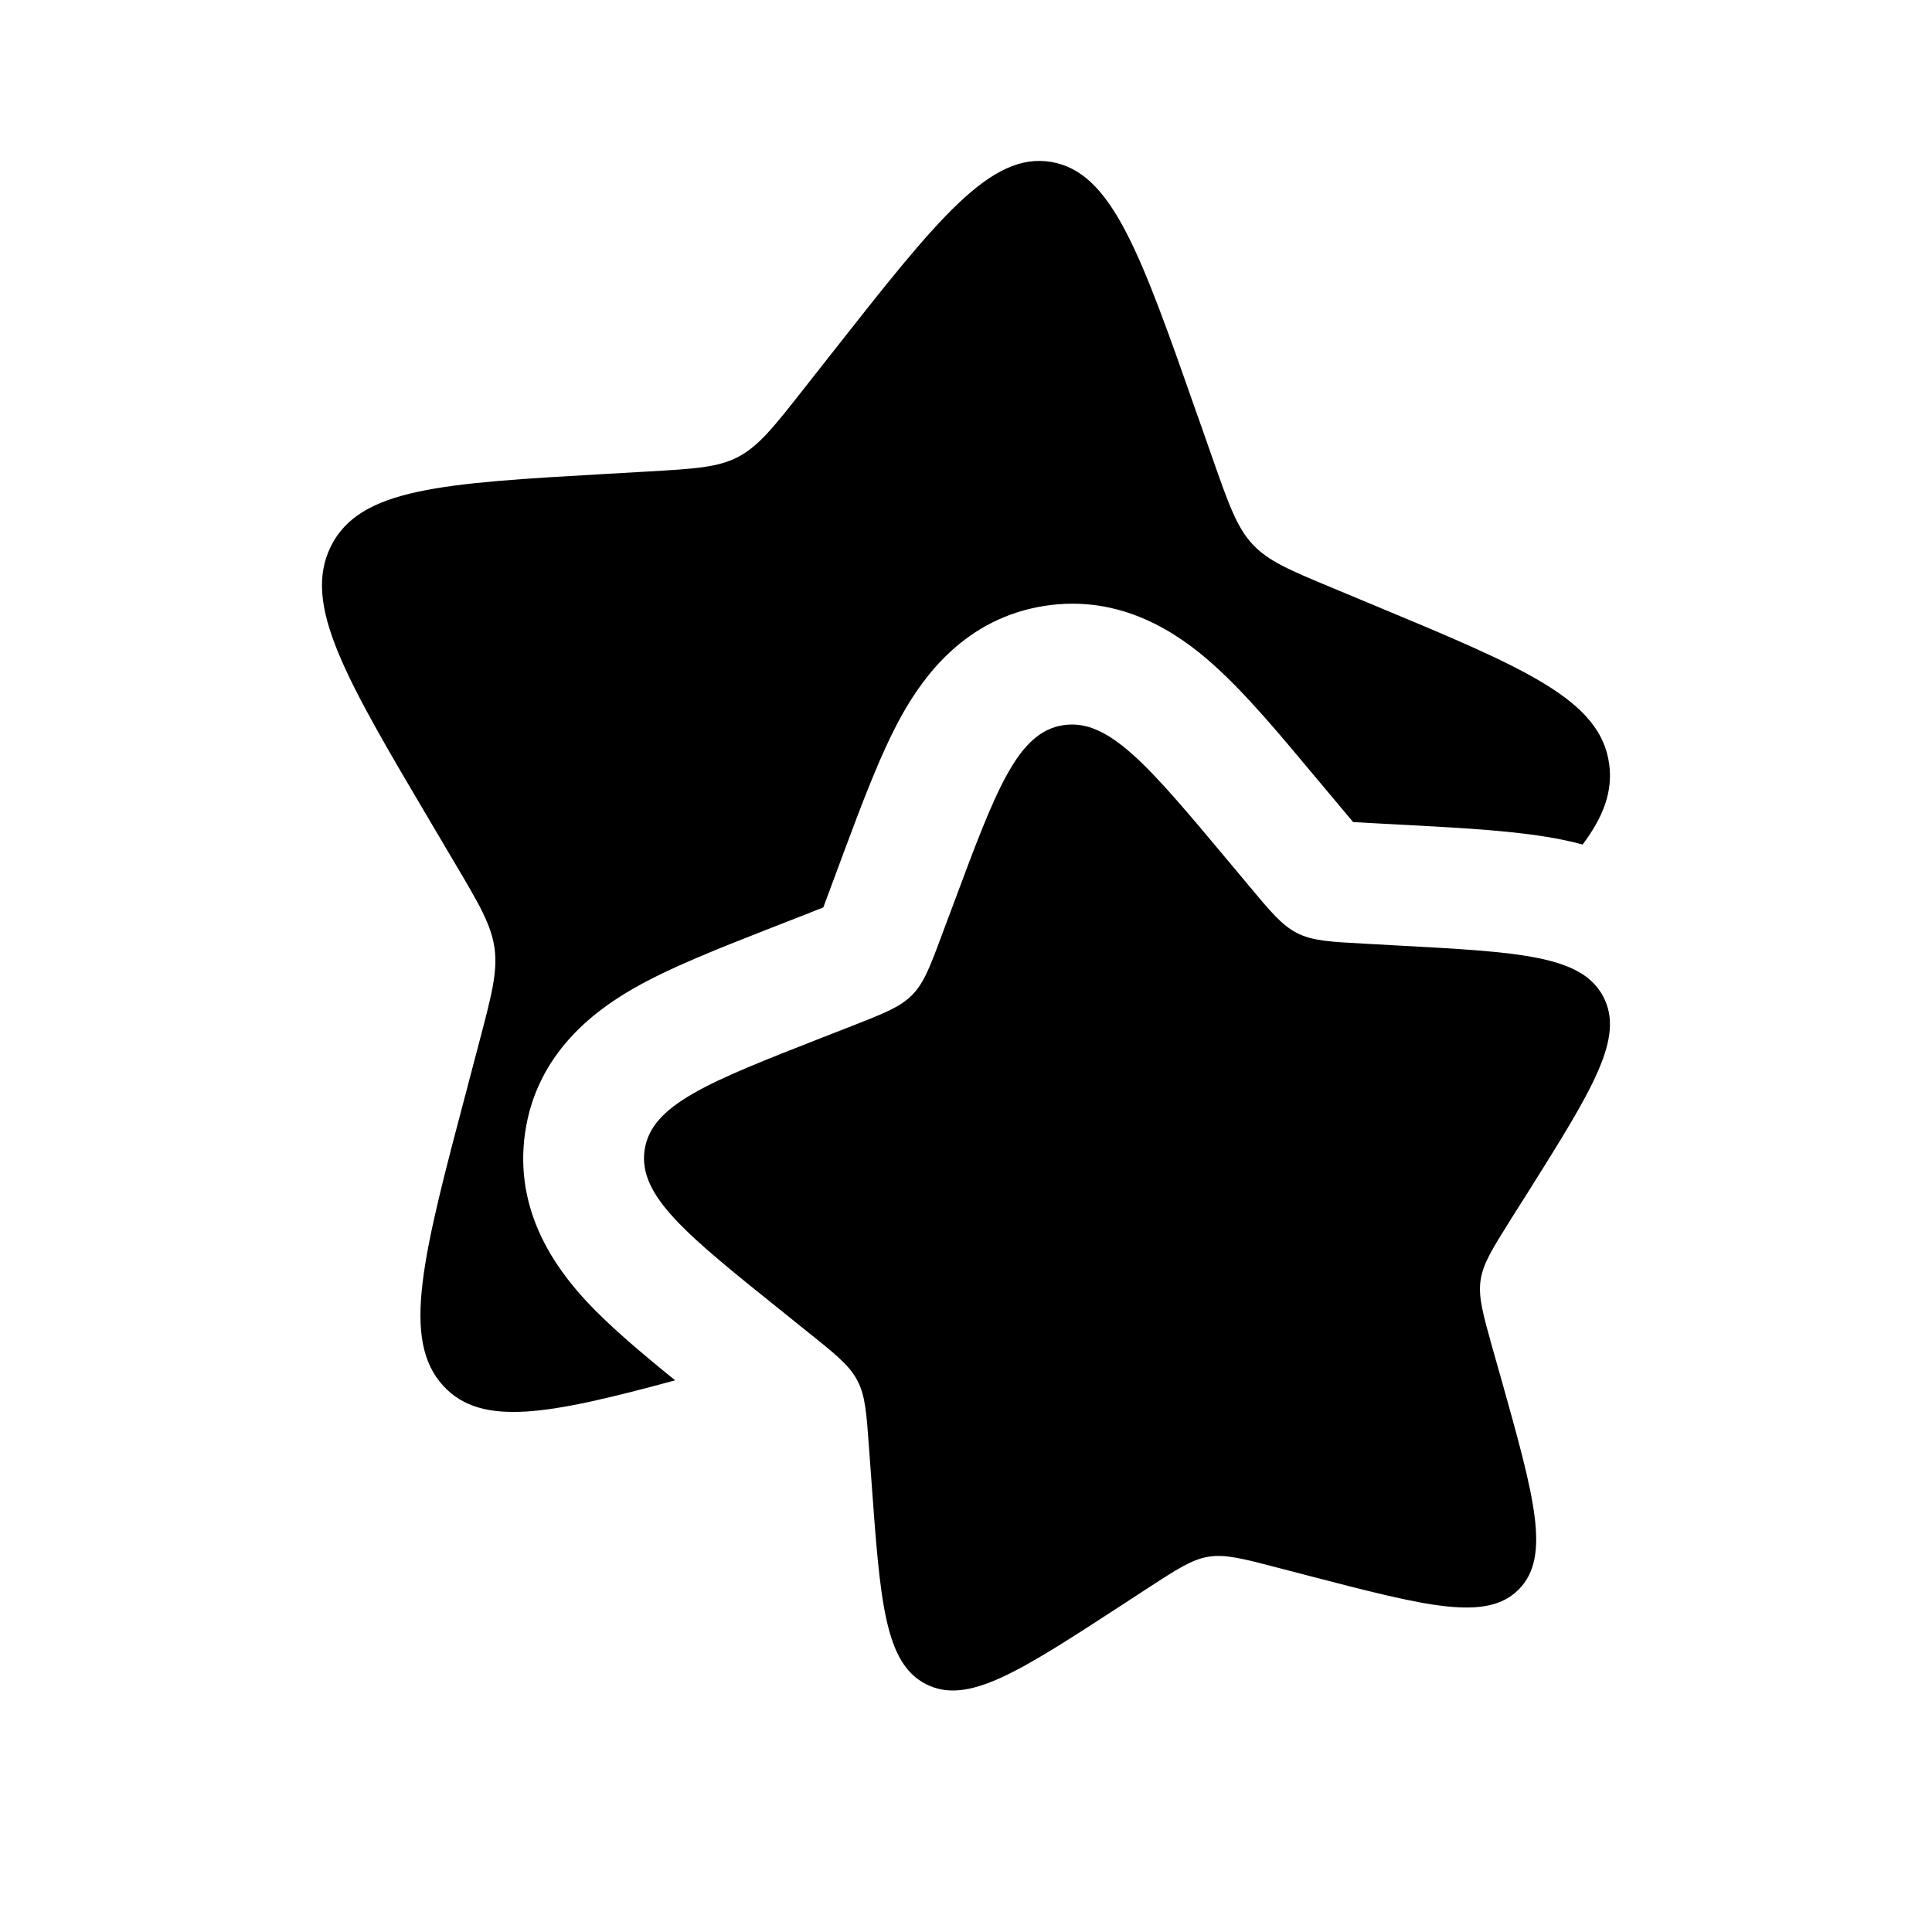
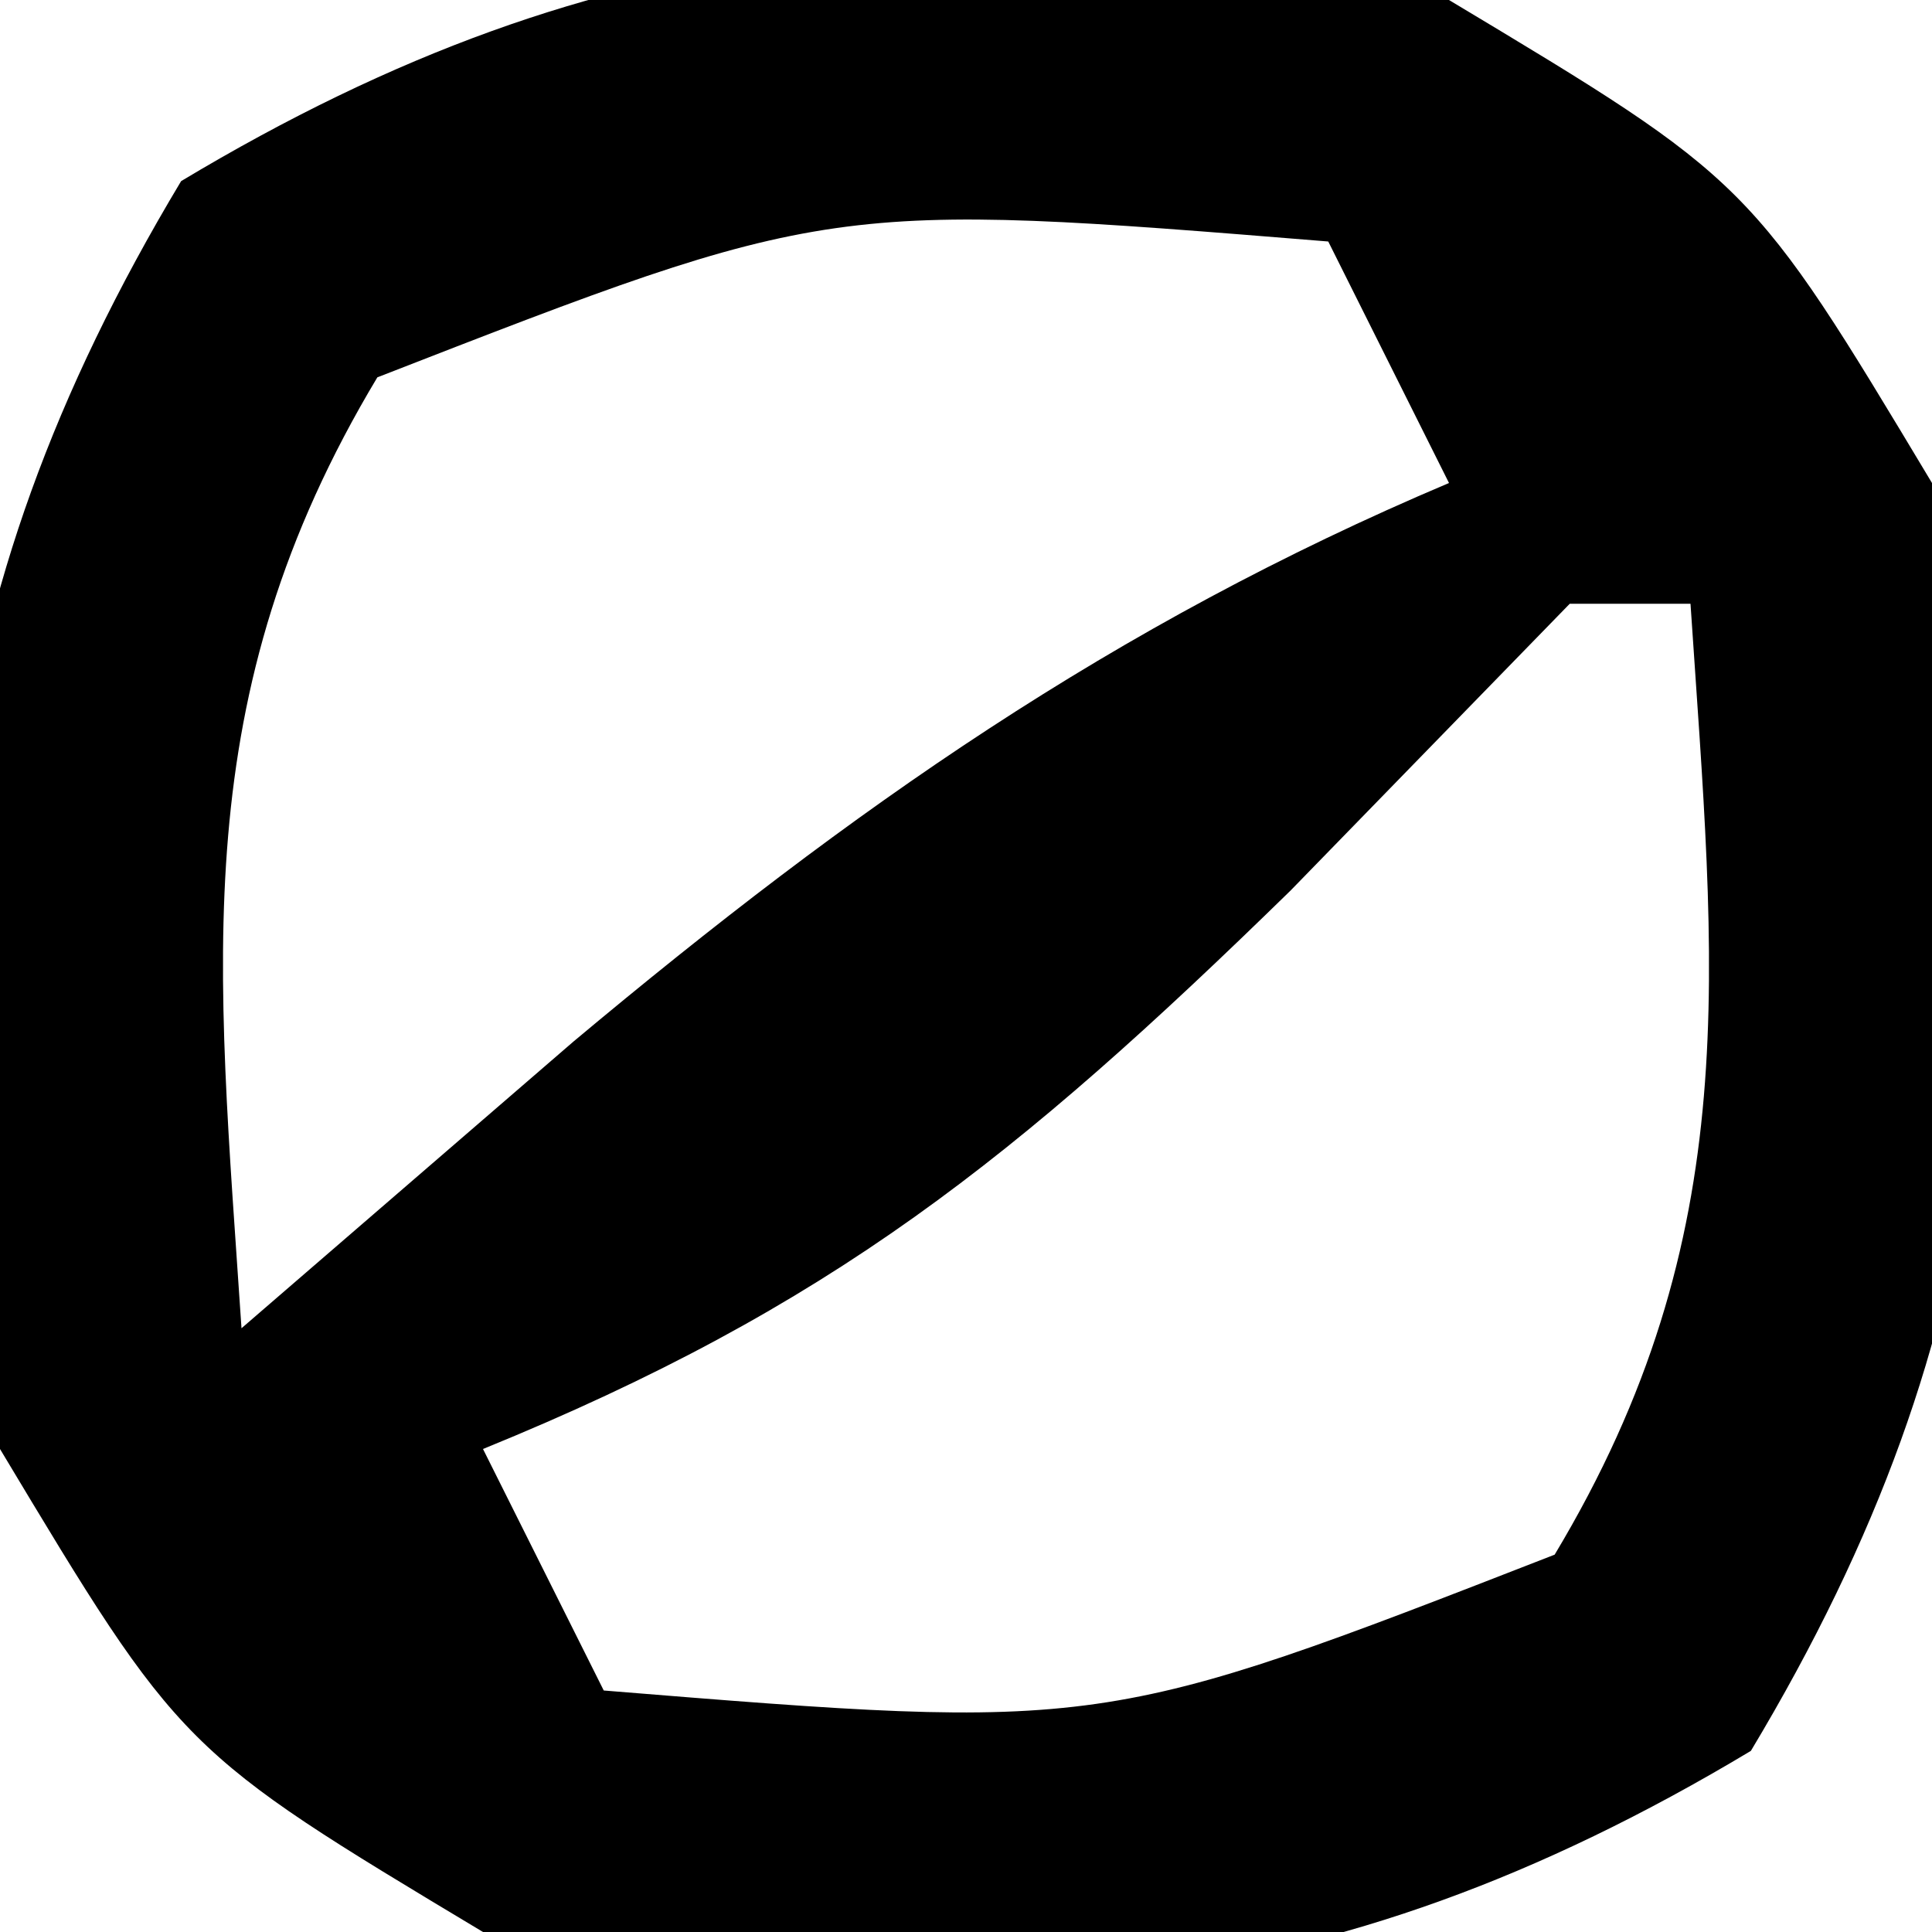
- <svg xmlns="http://www.w3.org/2000/svg" version="1.1" width="100" height="100">
-   <svg width="100" height="100" viewBox="0 0 24 24">
-     <g fill="currentColor">
-       <path d="M15.252 10.689c-.987-1.18-1.48-1.77-2.048-1.68c-.567.091-.832.803-1.362 2.227l-.138.368c-.15.405-.226.607-.373.756c-.146.149-.348.228-.75.386l-.367.143c-1.417.555-2.126.833-2.207 1.4c-.08.567.52 1.049 1.721 2.011l.31.25c.342.273.513.41.611.597c.1.187.115.404.146.837l.029.394c.11 1.523.166 2.285.683 2.545c.517.26 1.154-.155 2.427-.983l.329-.215c.362-.235.543-.353.75-.387c.208-.033.42.022.841.132l.385.1c1.485.386 2.228.58 2.629.173c.4-.407.193-1.144-.221-2.62l-.108-.38c-.117-.42-.176-.63-.147-.837c.03-.208.145-.39.374-.756l.21-.332c.807-1.285 1.21-1.927.94-2.438c-.269-.511-1.033-.553-2.562-.635l-.396-.022c-.434-.023-.652-.035-.841-.13c-.19-.095-.33-.263-.61-.599l-.255-.305Z" />
-       <path d="m14.878 5.167l.183.522c.201.573.302.86.497 1.07c.196.212.464.324 1.001.547l.489.204c1.89.786 2.835 1.18 2.942 1.983c.045.334-.067.648-.33.998a4.151 4.151 0 0 0-.254-.06c-.526-.107-1.195-.143-1.877-.18l-.49-.026l-.23-.013l-.151-.18l-.316-.377c-.44-.528-.87-1.043-1.272-1.401c-.427-.382-1.141-.88-2.103-.726c-.972.156-1.49.863-1.77 1.367c-.259.468-.492 1.094-.728 1.727l-.17.458l-.072.193c-.054.02-.116.045-.193.076l-.456.178c-.63.247-1.253.49-1.717.757c-.498.287-1.2.817-1.339 1.793c-.137.967.378 1.673.767 2.092c.29.311.681.64 1.098.978c-1.569.425-2.403.584-2.877.072c-.534-.576-.258-1.62.295-3.71l.142-.54c.157-.595.236-.891.197-1.186c-.04-.294-.193-.553-.499-1.07l-.278-.47C4.29 8.422 3.752 7.512 4.11 6.787c.36-.724 1.379-.783 3.418-.9l.527-.03c.58-.034.869-.05 1.122-.185c.252-.135.439-.372.813-.848l.34-.432c1.316-1.673 1.974-2.509 2.73-2.38s1.11 1.137 1.817 3.154Z" />
-     </g>
-   </svg>
-   <style>@media (prefers-color-scheme: light) { :root { filter: none; } }
- @media (prefers-color-scheme: dark) { :root { filter: invert(100%); } }
- </style>
+ <svg xmlns="http://www.w3.org/2000/svg" version="1.1" width="16" height="16">
+   <path d="M0 0 C2.5 1.5 2.5 1.5 4 4 C4.791 8.021 4.622 10.964 2.5 14.5 C-1.036 16.622 -3.979 16.791 -8 16 C-10.5 14.5 -10.5 14.5 -12 12 C-12.791 7.979 -12.622 5.036 -10.5 1.5 C-6.964 -0.622 -4.021 -0.791 0 0 Z M-8.875 3.125 C-10.468 5.78 -10.202 7.968 -10 11 C-9.092 10.216 -8.185 9.432 -7.25 8.625 C-4.948 6.699 -2.784 5.178 0 4 C-0.33 3.34 -0.66 2.68 -1 2 C-5.126 1.665 -5.126 1.665 -8.875 3.125 Z M1 5 C-0.145 6.176 -0.145 6.176 -1.312 7.375 C-3.583 9.593 -5.121 10.827 -8 12 C-7.67 12.66 -7.34 13.32 -7 14 C-2.874 14.335 -2.874 14.335 0.875 12.875 C2.468 10.22 2.202 8.032 2 5 C1.67 5 1.34 5 1 5 Z " fill="#000000" transform="translate(12,0)" />
</svg>
